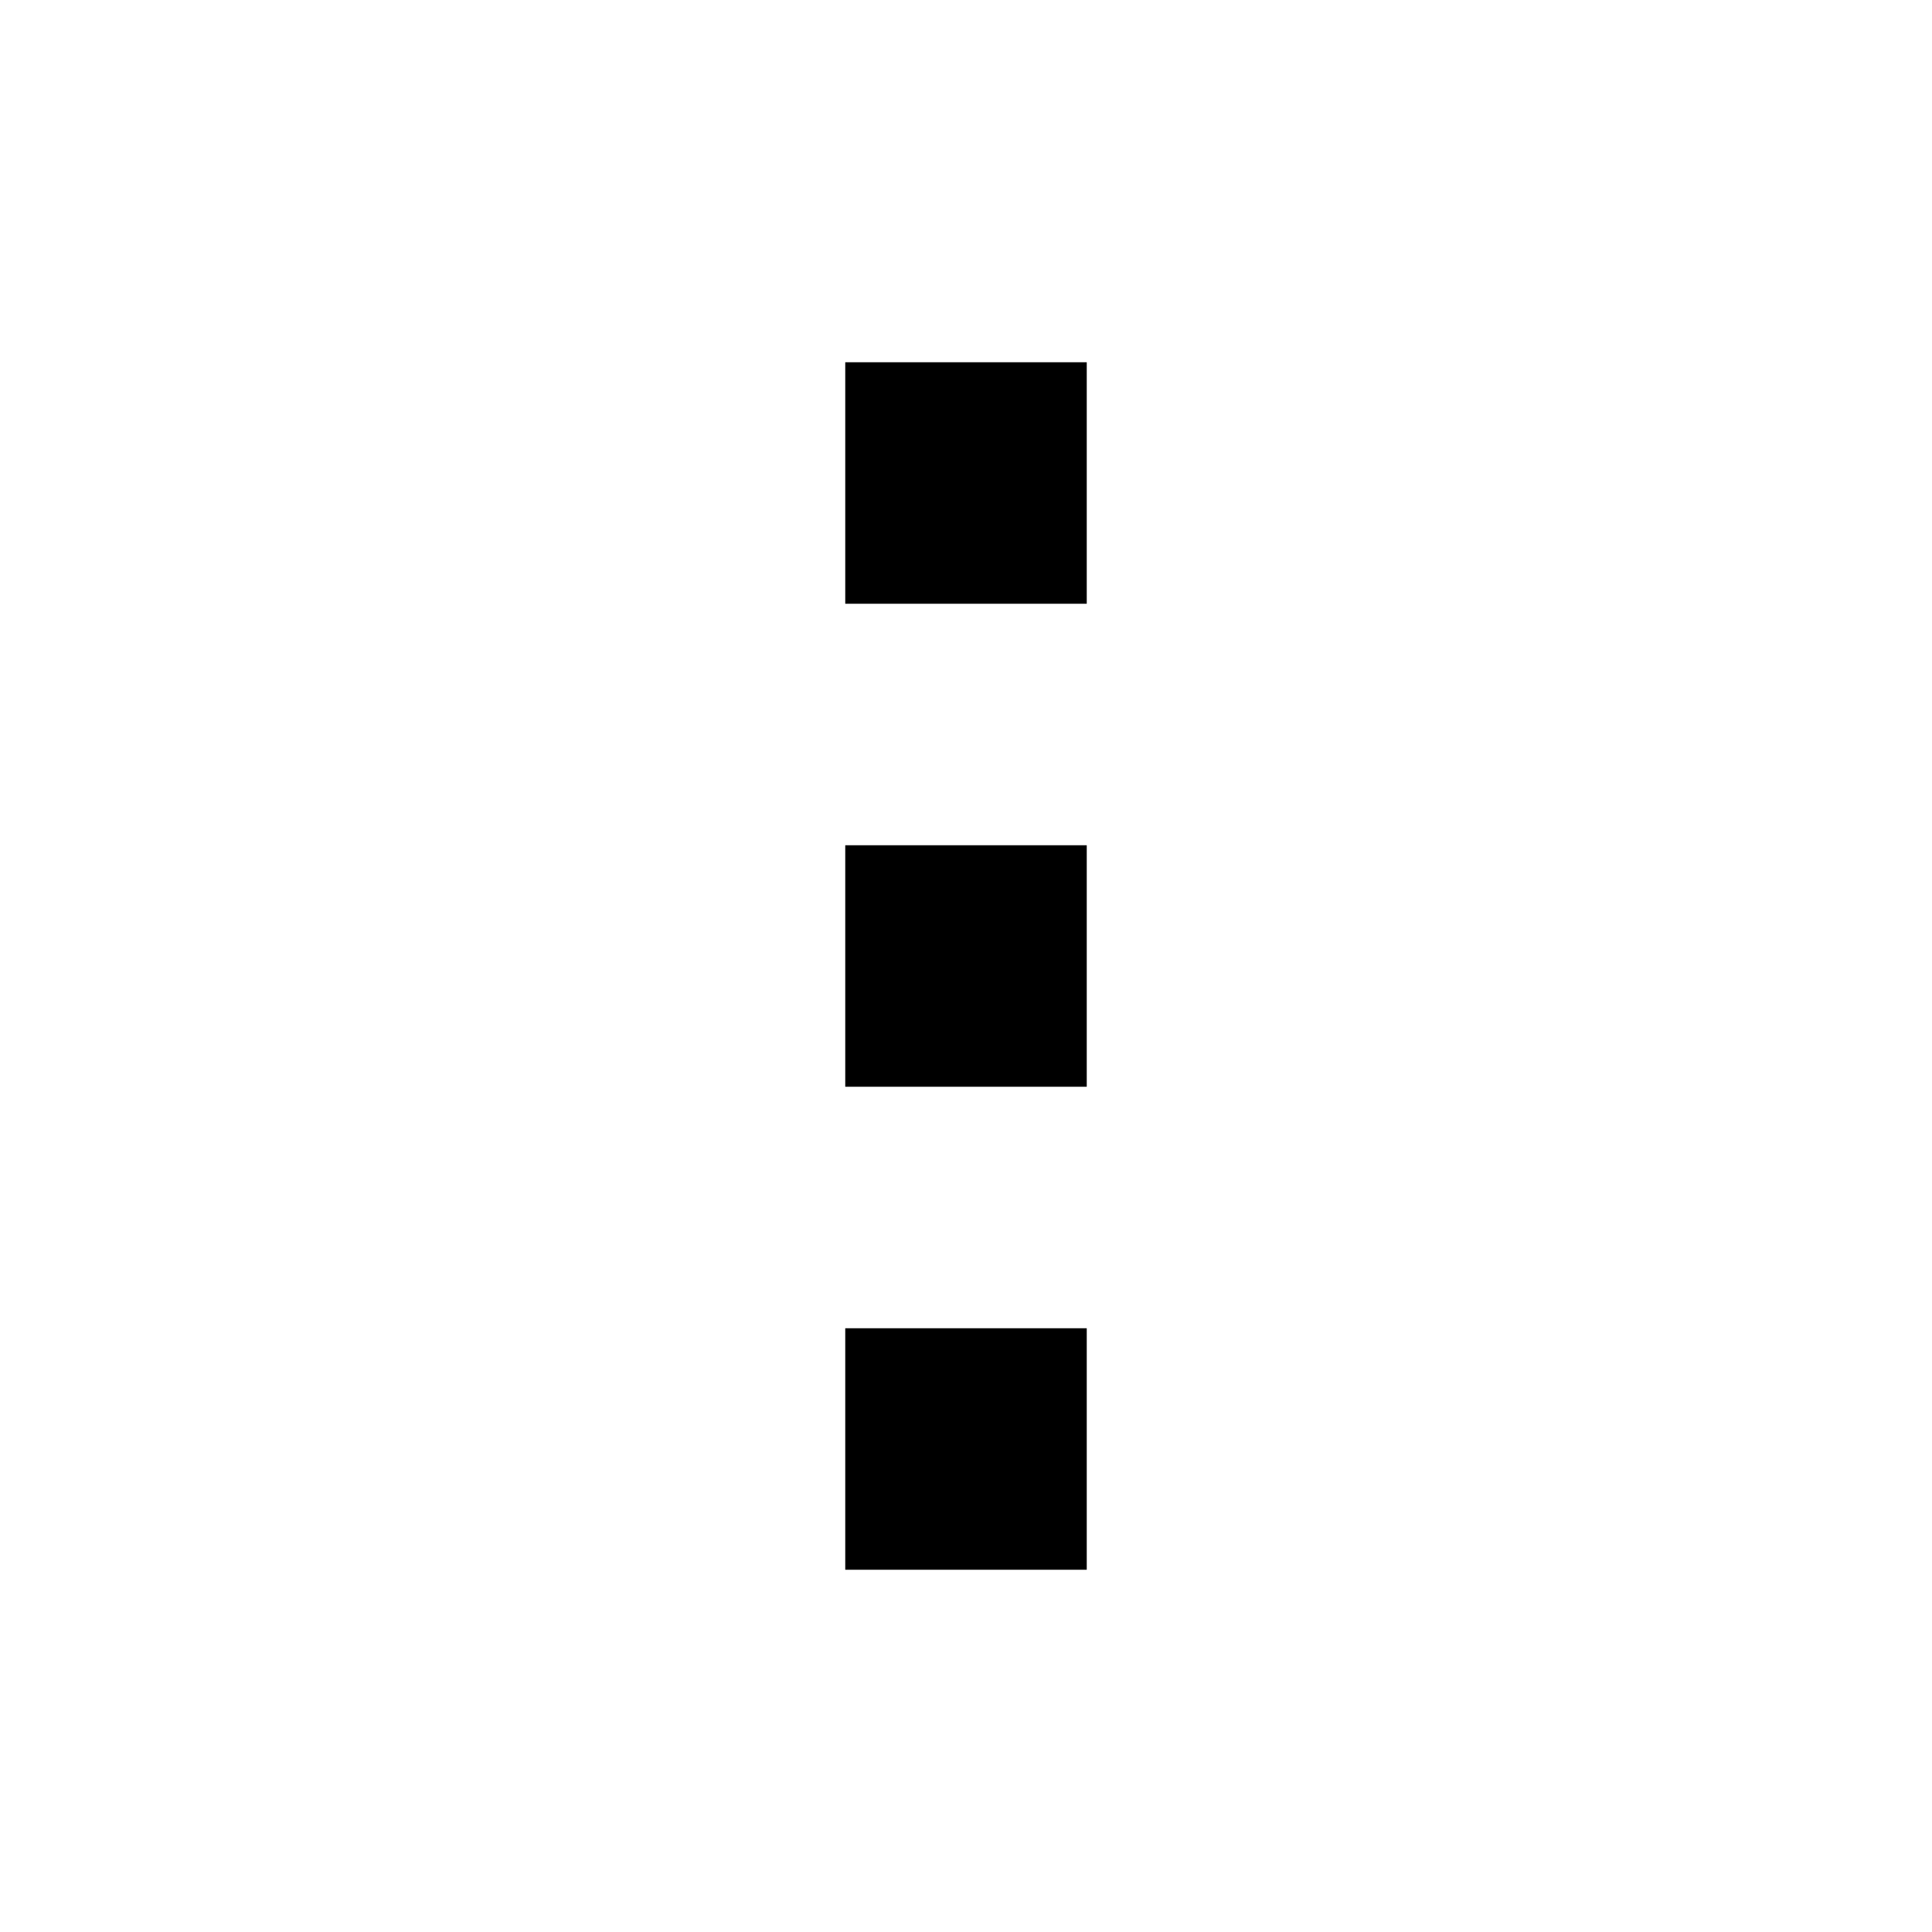
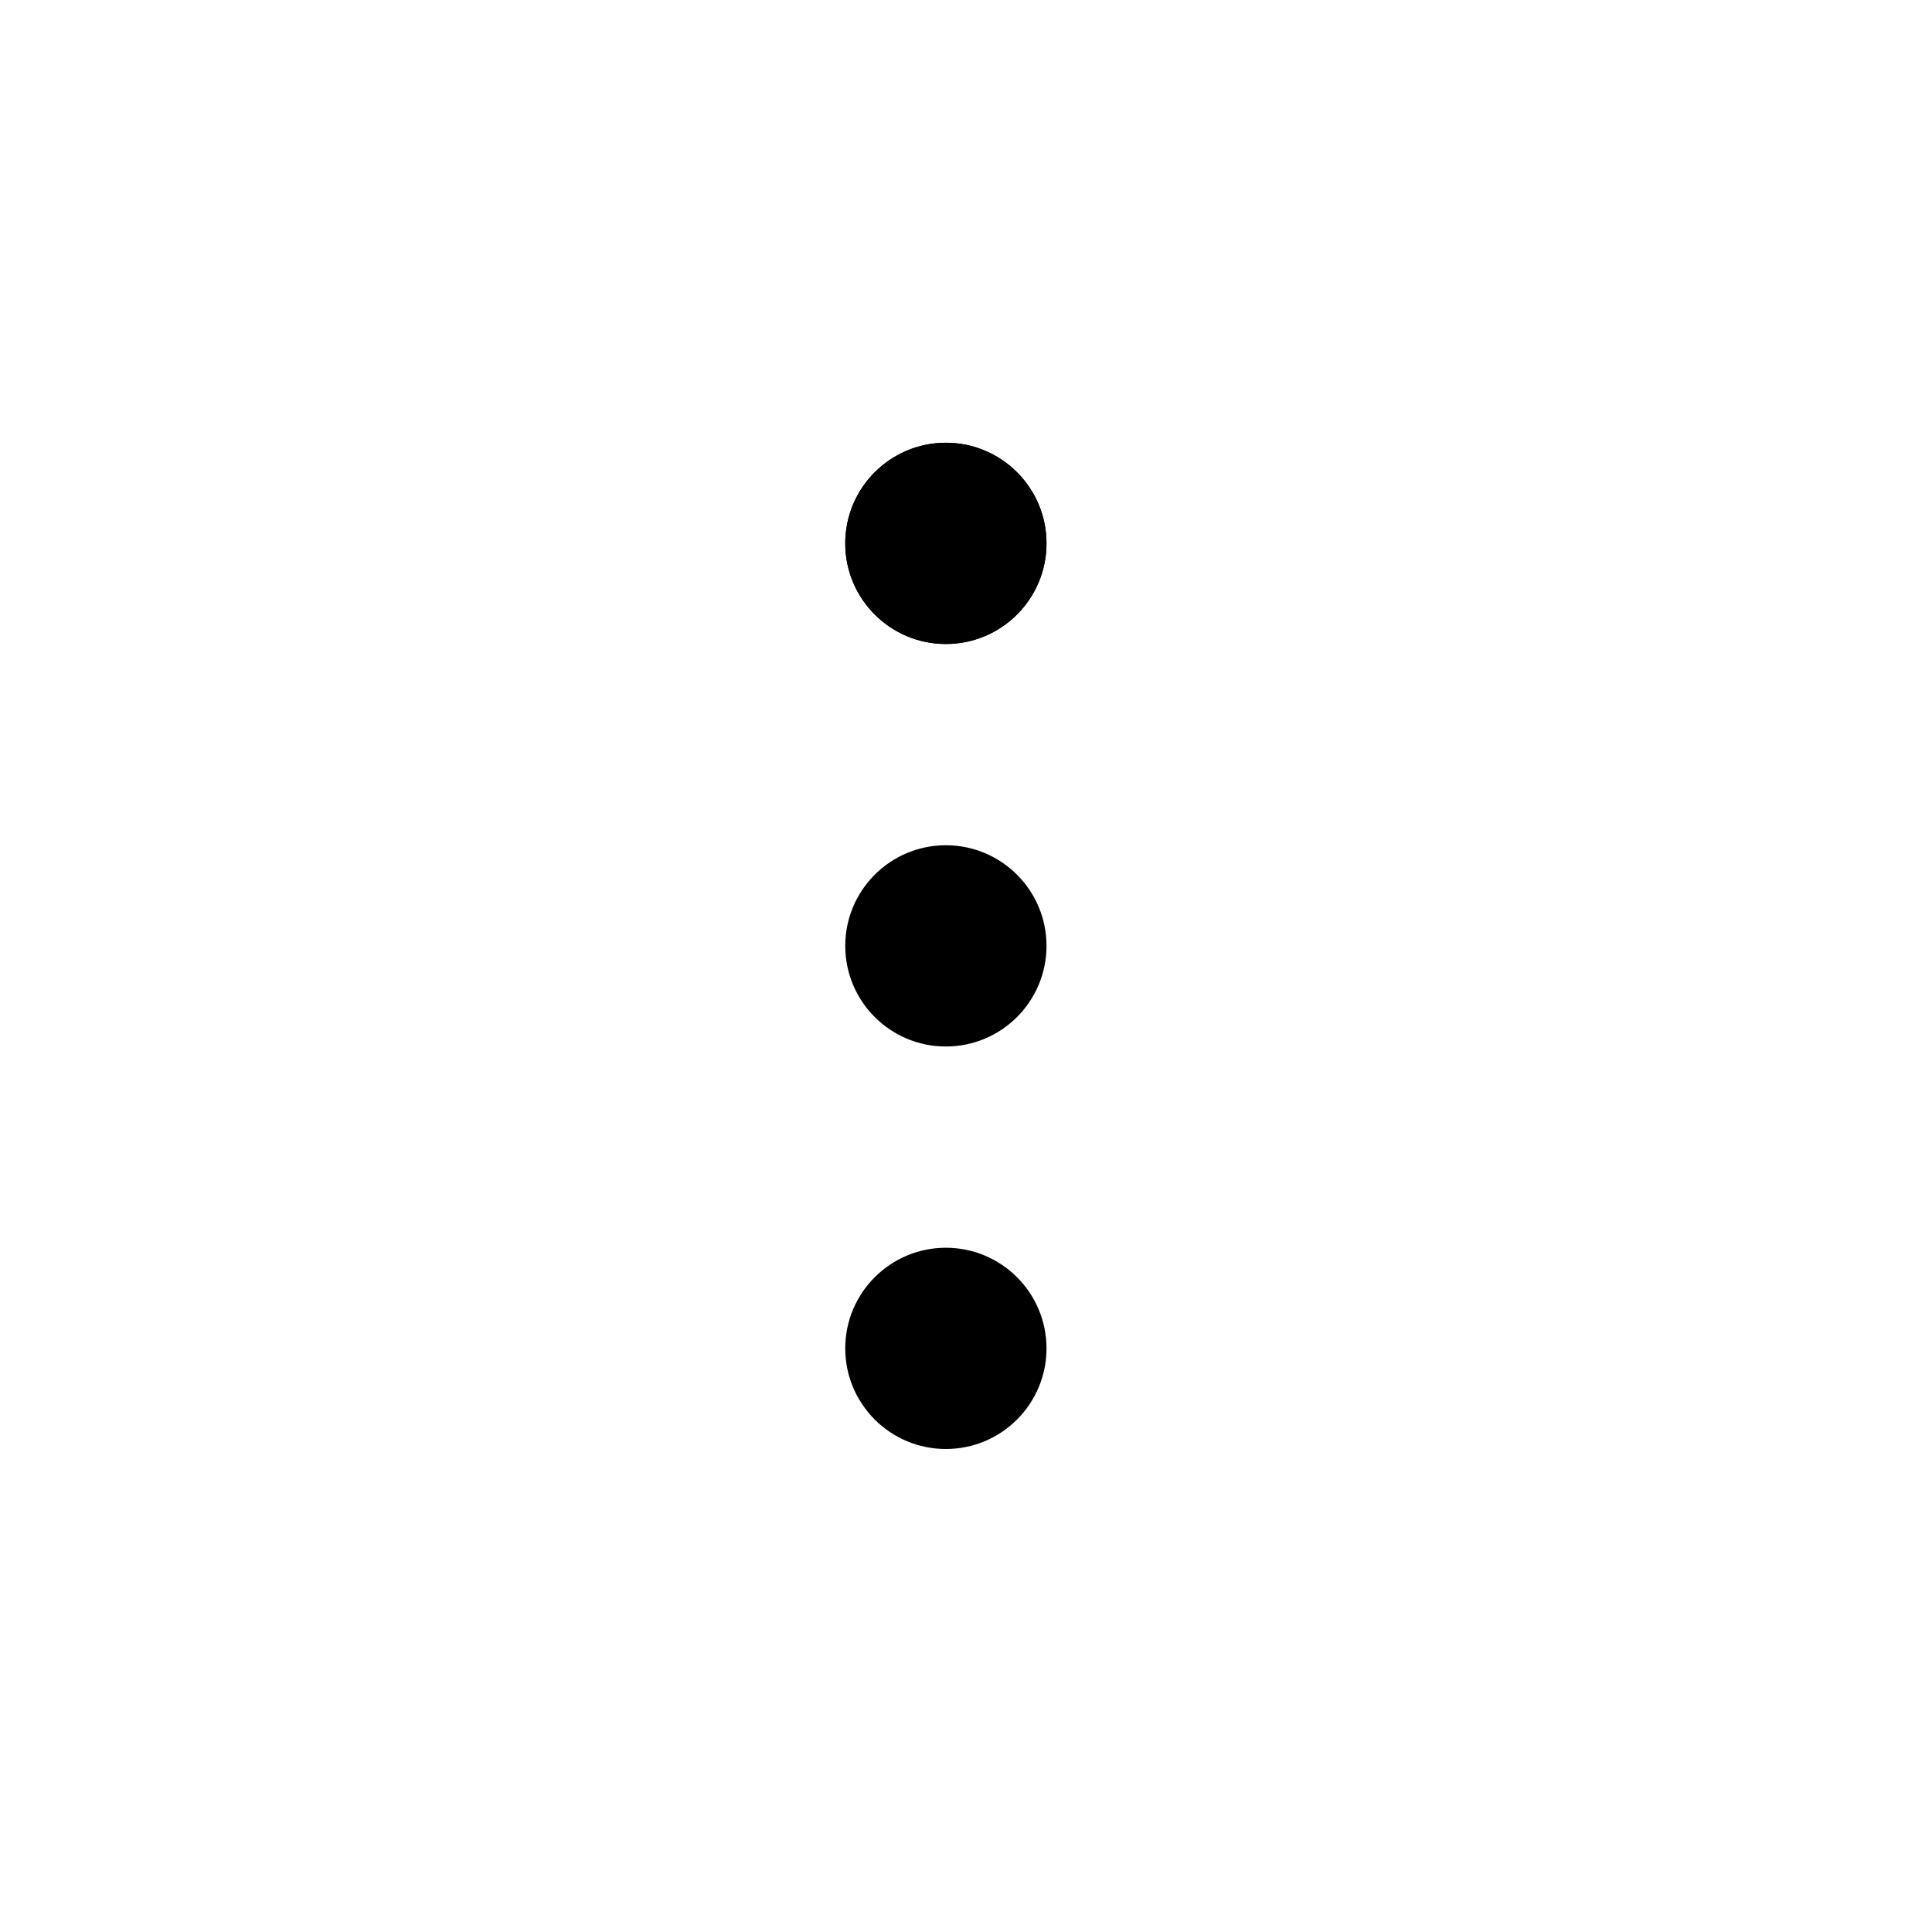
- <svg xmlns="http://www.w3.org/2000/svg" width="48" height="48" id="svg6308" version="1.1" viewBox="0 0 48 48">
-   <defs id="defs6310" />
+ <svg xmlns="http://www.w3.org/2000/svg" width="48" height="48" id="svg5701" version="1.1" viewBox="0 0 48 48">
+   <defs id="defs5703">
+     </defs>
  <g id="layer1">
-     <rect y="9" x="21" height="6" width="6" id="rect7170" style="display:inline;opacity:1;fill:#000000;fill-opacity:1;fill-rule:nonzero;stroke:none;stroke-width:4;stroke-linecap:round;stroke-linejoin:round;stroke-miterlimit:4;stroke-dasharray:none;stroke-opacity:1" />
-     <rect y="21" x="21" height="6" width="6" id="rect7172" style="display:inline;opacity:1;fill:#000000;fill-opacity:1;fill-rule:nonzero;stroke:none;stroke-width:4;stroke-linecap:round;stroke-linejoin:round;stroke-miterlimit:4;stroke-dasharray:none;stroke-opacity:1" />
-     <rect y="33" x="21" height="6" width="6" id="rect7174" style="display:inline;opacity:1;fill:#000000;fill-opacity:1;fill-rule:nonzero;stroke:none;stroke-width:4;stroke-linecap:round;stroke-linejoin:round;stroke-miterlimit:4;stroke-dasharray:none;stroke-opacity:1" />
+     <path style="color:#000000;display:inline;overflow:visible;visibility:visible;opacity:1;fill:#000000;fill-opacity:1;fill-rule:nonzero;stroke:none;stroke-width:5;stroke-linecap:round;stroke-linejoin:round;stroke-miterlimit:4;stroke-dasharray:none;stroke-dashoffset:0;stroke-opacity:1;marker:none;enable-background:accumulate" d="M 26,13.5 A 2.5,2.5 0 0 1 23.5,16 2.5,2.5 0 0 1 21,13.5 2.5,2.5 0 0 1 23.5,11 2.5,2.5 0 0 1 26,13.5 Z" id="path4150" />
+     <path style="color:#000000;display:inline;overflow:visible;visibility:visible;opacity:1;fill:#000000;fill-opacity:1;fill-rule:nonzero;stroke:none;stroke-width:5;stroke-linecap:round;stroke-linejoin:round;stroke-miterlimit:4;stroke-dasharray:none;stroke-dashoffset:0;stroke-opacity:1;marker:none;enable-background:accumulate" d="M 26,13.5 A 2.5,2.5 0 0 1 23.5,16 2.5,2.5 0 0 1 21,13.5 2.5,2.5 0 0 1 23.5,11 2.5,2.5 0 0 1 26,13.5 Z" id="circle4152" />
+     <path style="color:#000000;display:inline;overflow:visible;visibility:visible;opacity:1;fill:#000000;fill-opacity:1;fill-rule:nonzero;stroke:none;stroke-width:5;stroke-linecap:round;stroke-linejoin:round;stroke-miterlimit:4;stroke-dasharray:none;stroke-dashoffset:0;stroke-opacity:1;marker:none;enable-background:accumulate" d="M 26,23.5 A 2.5,2.5 0 0 1 23.5,26 2.5,2.5 0 0 1 21,23.5 2.5,2.5 0 0 1 23.5,21 2.5,2.5 0 0 1 26,23.5 Z" id="circle4154" />
+     <path style="color:#000000;display:inline;overflow:visible;visibility:visible;opacity:1;fill:#000000;fill-opacity:1;fill-rule:nonzero;stroke:none;stroke-width:5;stroke-linecap:round;stroke-linejoin:round;stroke-miterlimit:4;stroke-dasharray:none;stroke-dashoffset:0;stroke-opacity:1;marker:none;enable-background:accumulate" d="M 26,33.5 A 2.5,2.5 0 0 1 23.5,36 2.5,2.5 0 0 1 21,33.5 2.5,2.5 0 0 1 23.5,31 2.5,2.5 0 0 1 26,33.5 Z" id="circle4156" />
  </g>
</svg>
